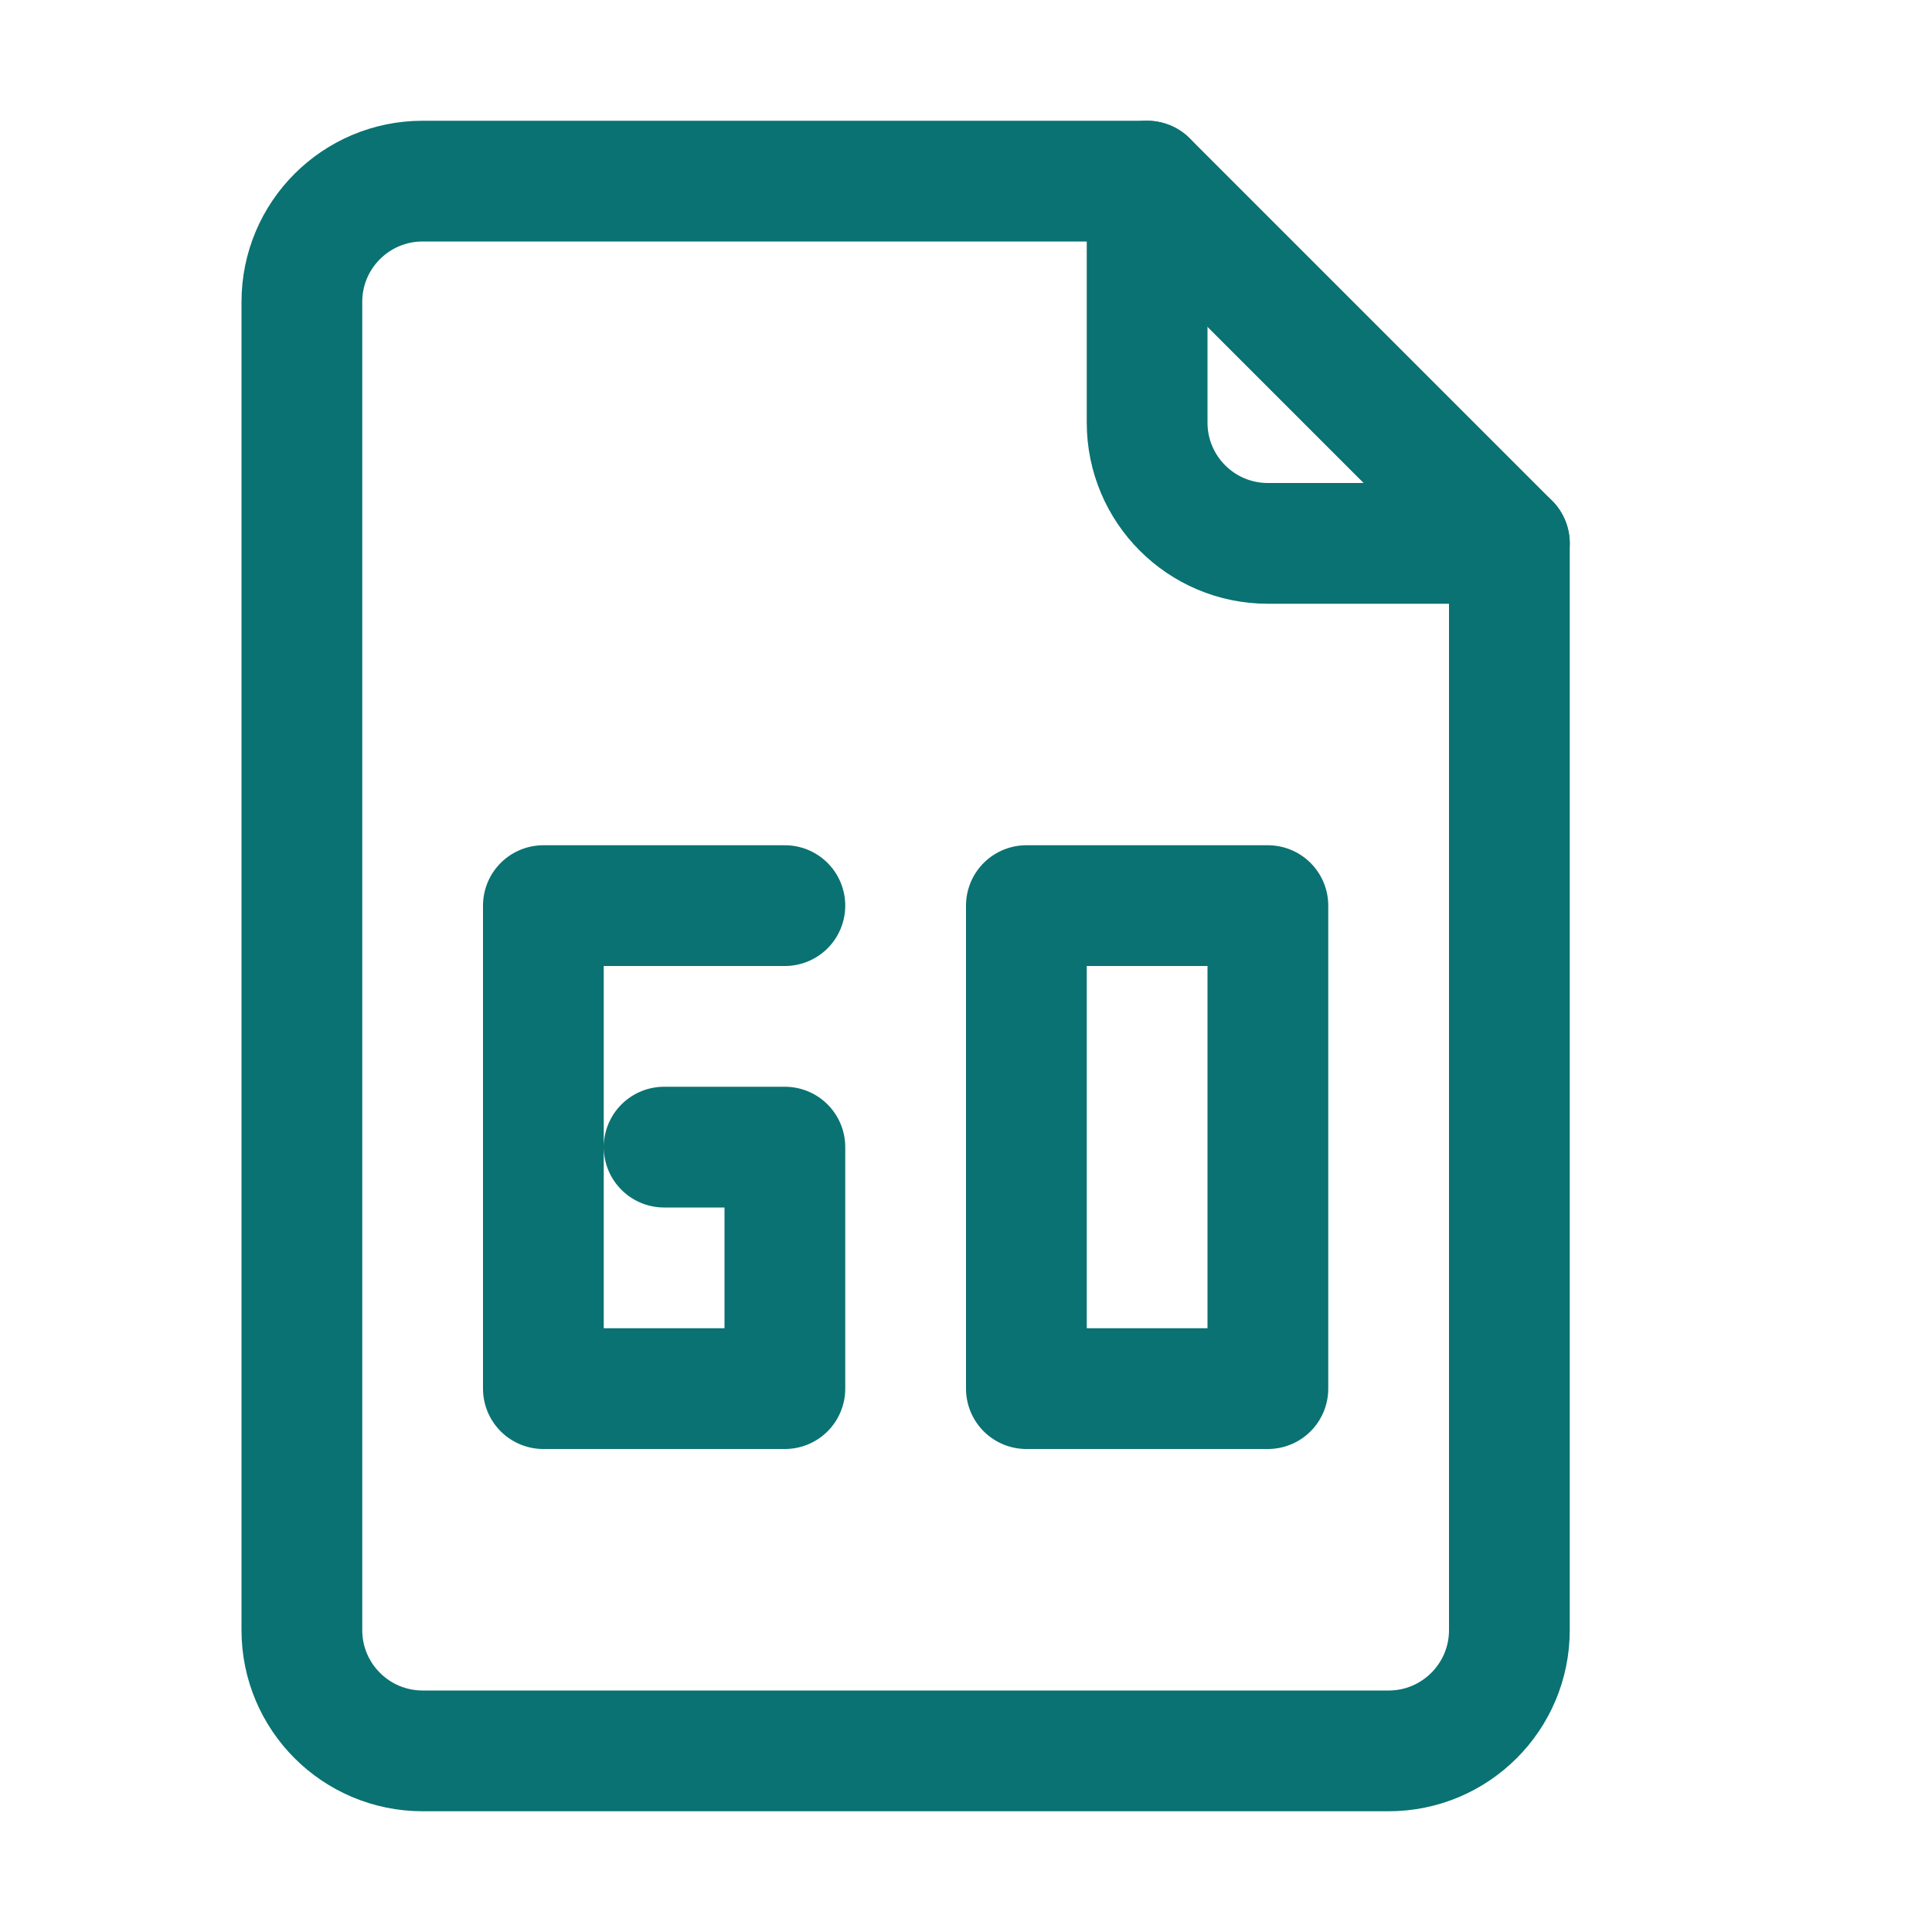
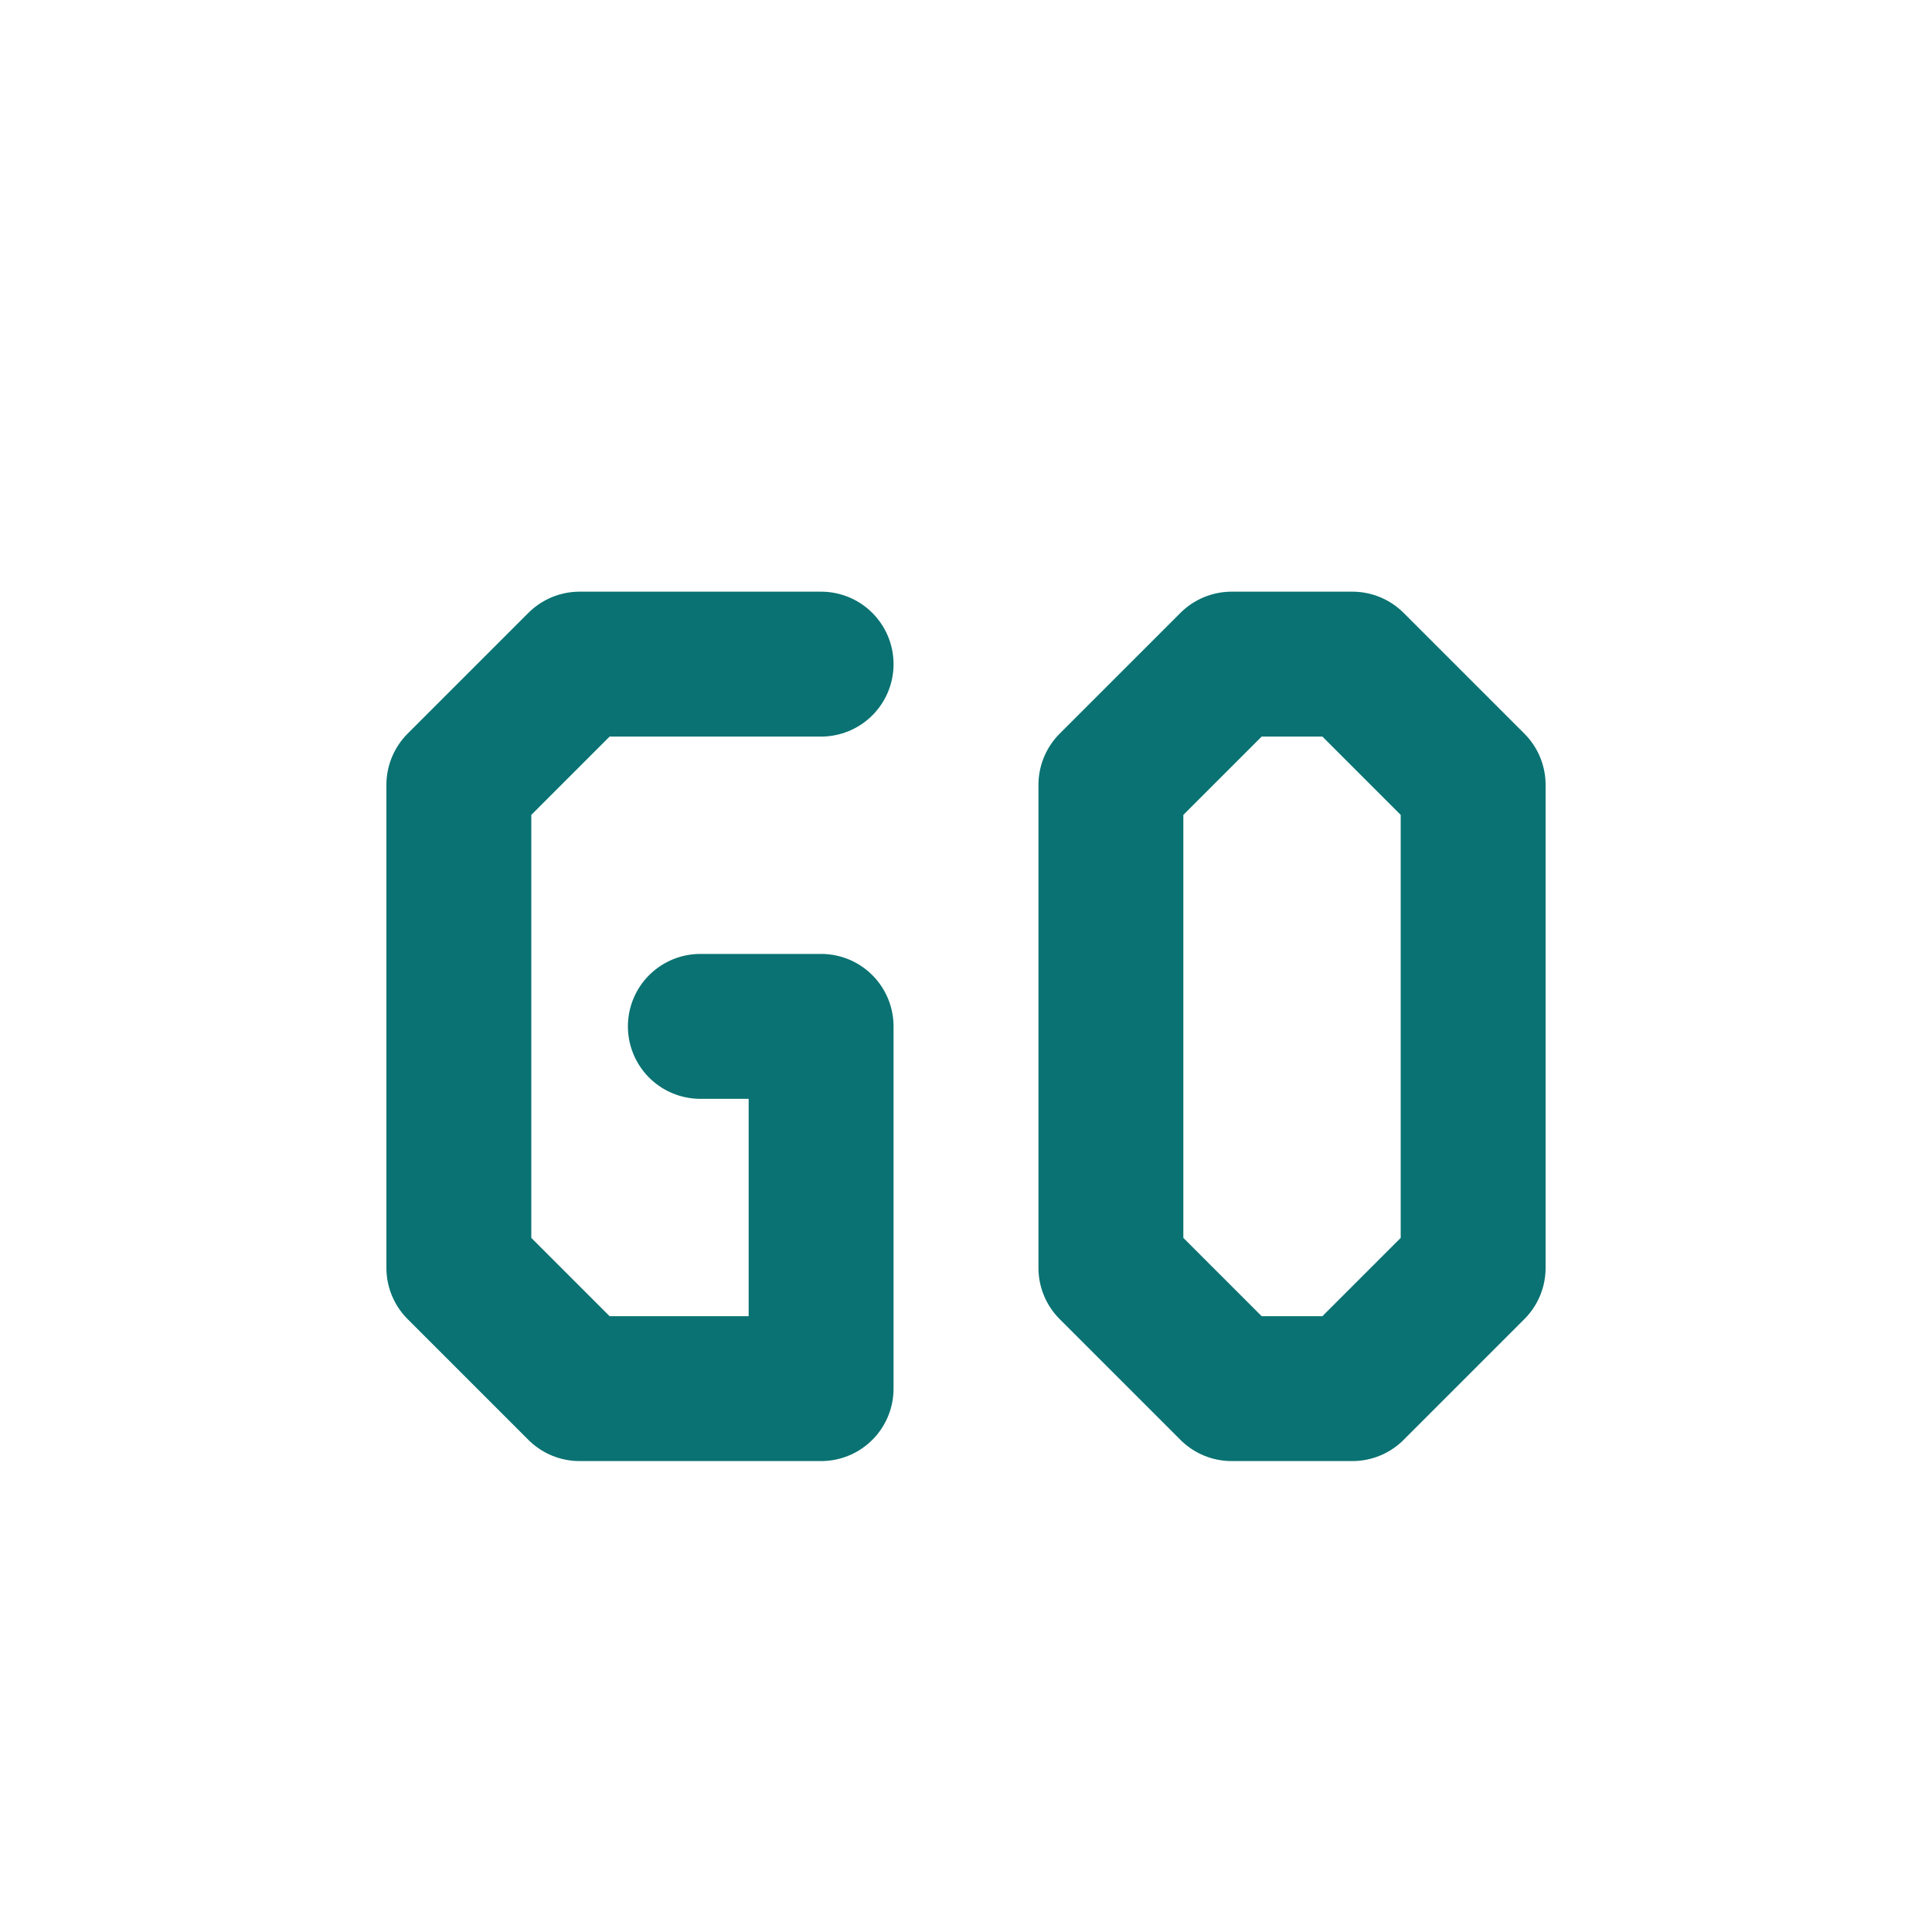
<svg xmlns="http://www.w3.org/2000/svg" width="16" height="16" viewBox="0 0 16 16">
-   <path d="M3.5 1.5H9.5L12.5 4.5V13.5A1 1 0 0 1 11.5 14.5H3.5A1 1 0 0 1 2.5 13.5V2.5A1 1 0 0 1 3.5 1.5Z" fill="none" stroke="#0A7272" stroke-width="1" stroke-linecap="round" stroke-linejoin="round" />
-   <path d="M9.5 1.5V3.5A1 1 0 0 0 10.5 4.5H12.5" fill="none" stroke="#0A7272" stroke-width="1" stroke-linecap="round" stroke-linejoin="round" />
-   <path d="M2 0H0V4H2V2H1" transform="translate(4.5 7.5)" fill="none" stroke="#0A7272" stroke-width="1" stroke-linecap="round" stroke-linejoin="round" />
-   <path d="M0 0H2V4H0Z" transform="translate(8.5 7.5)" fill="none" stroke="#0A7272" stroke-width="1" stroke-linecap="round" stroke-linejoin="round" />
+   <path d="M6.8 5.5H4.8L3.8 6.5V10.5L4.8 11.5H6.8V8.5H5.8M10.2 5.5H11.2L12.2 6.5V10.5L11.2 11.5H10.2L9.2 10.5V6.5Z" fill="none" stroke="#0A7272" stroke-width="1.2" stroke-linecap="round" stroke-linejoin="round" />
</svg>
